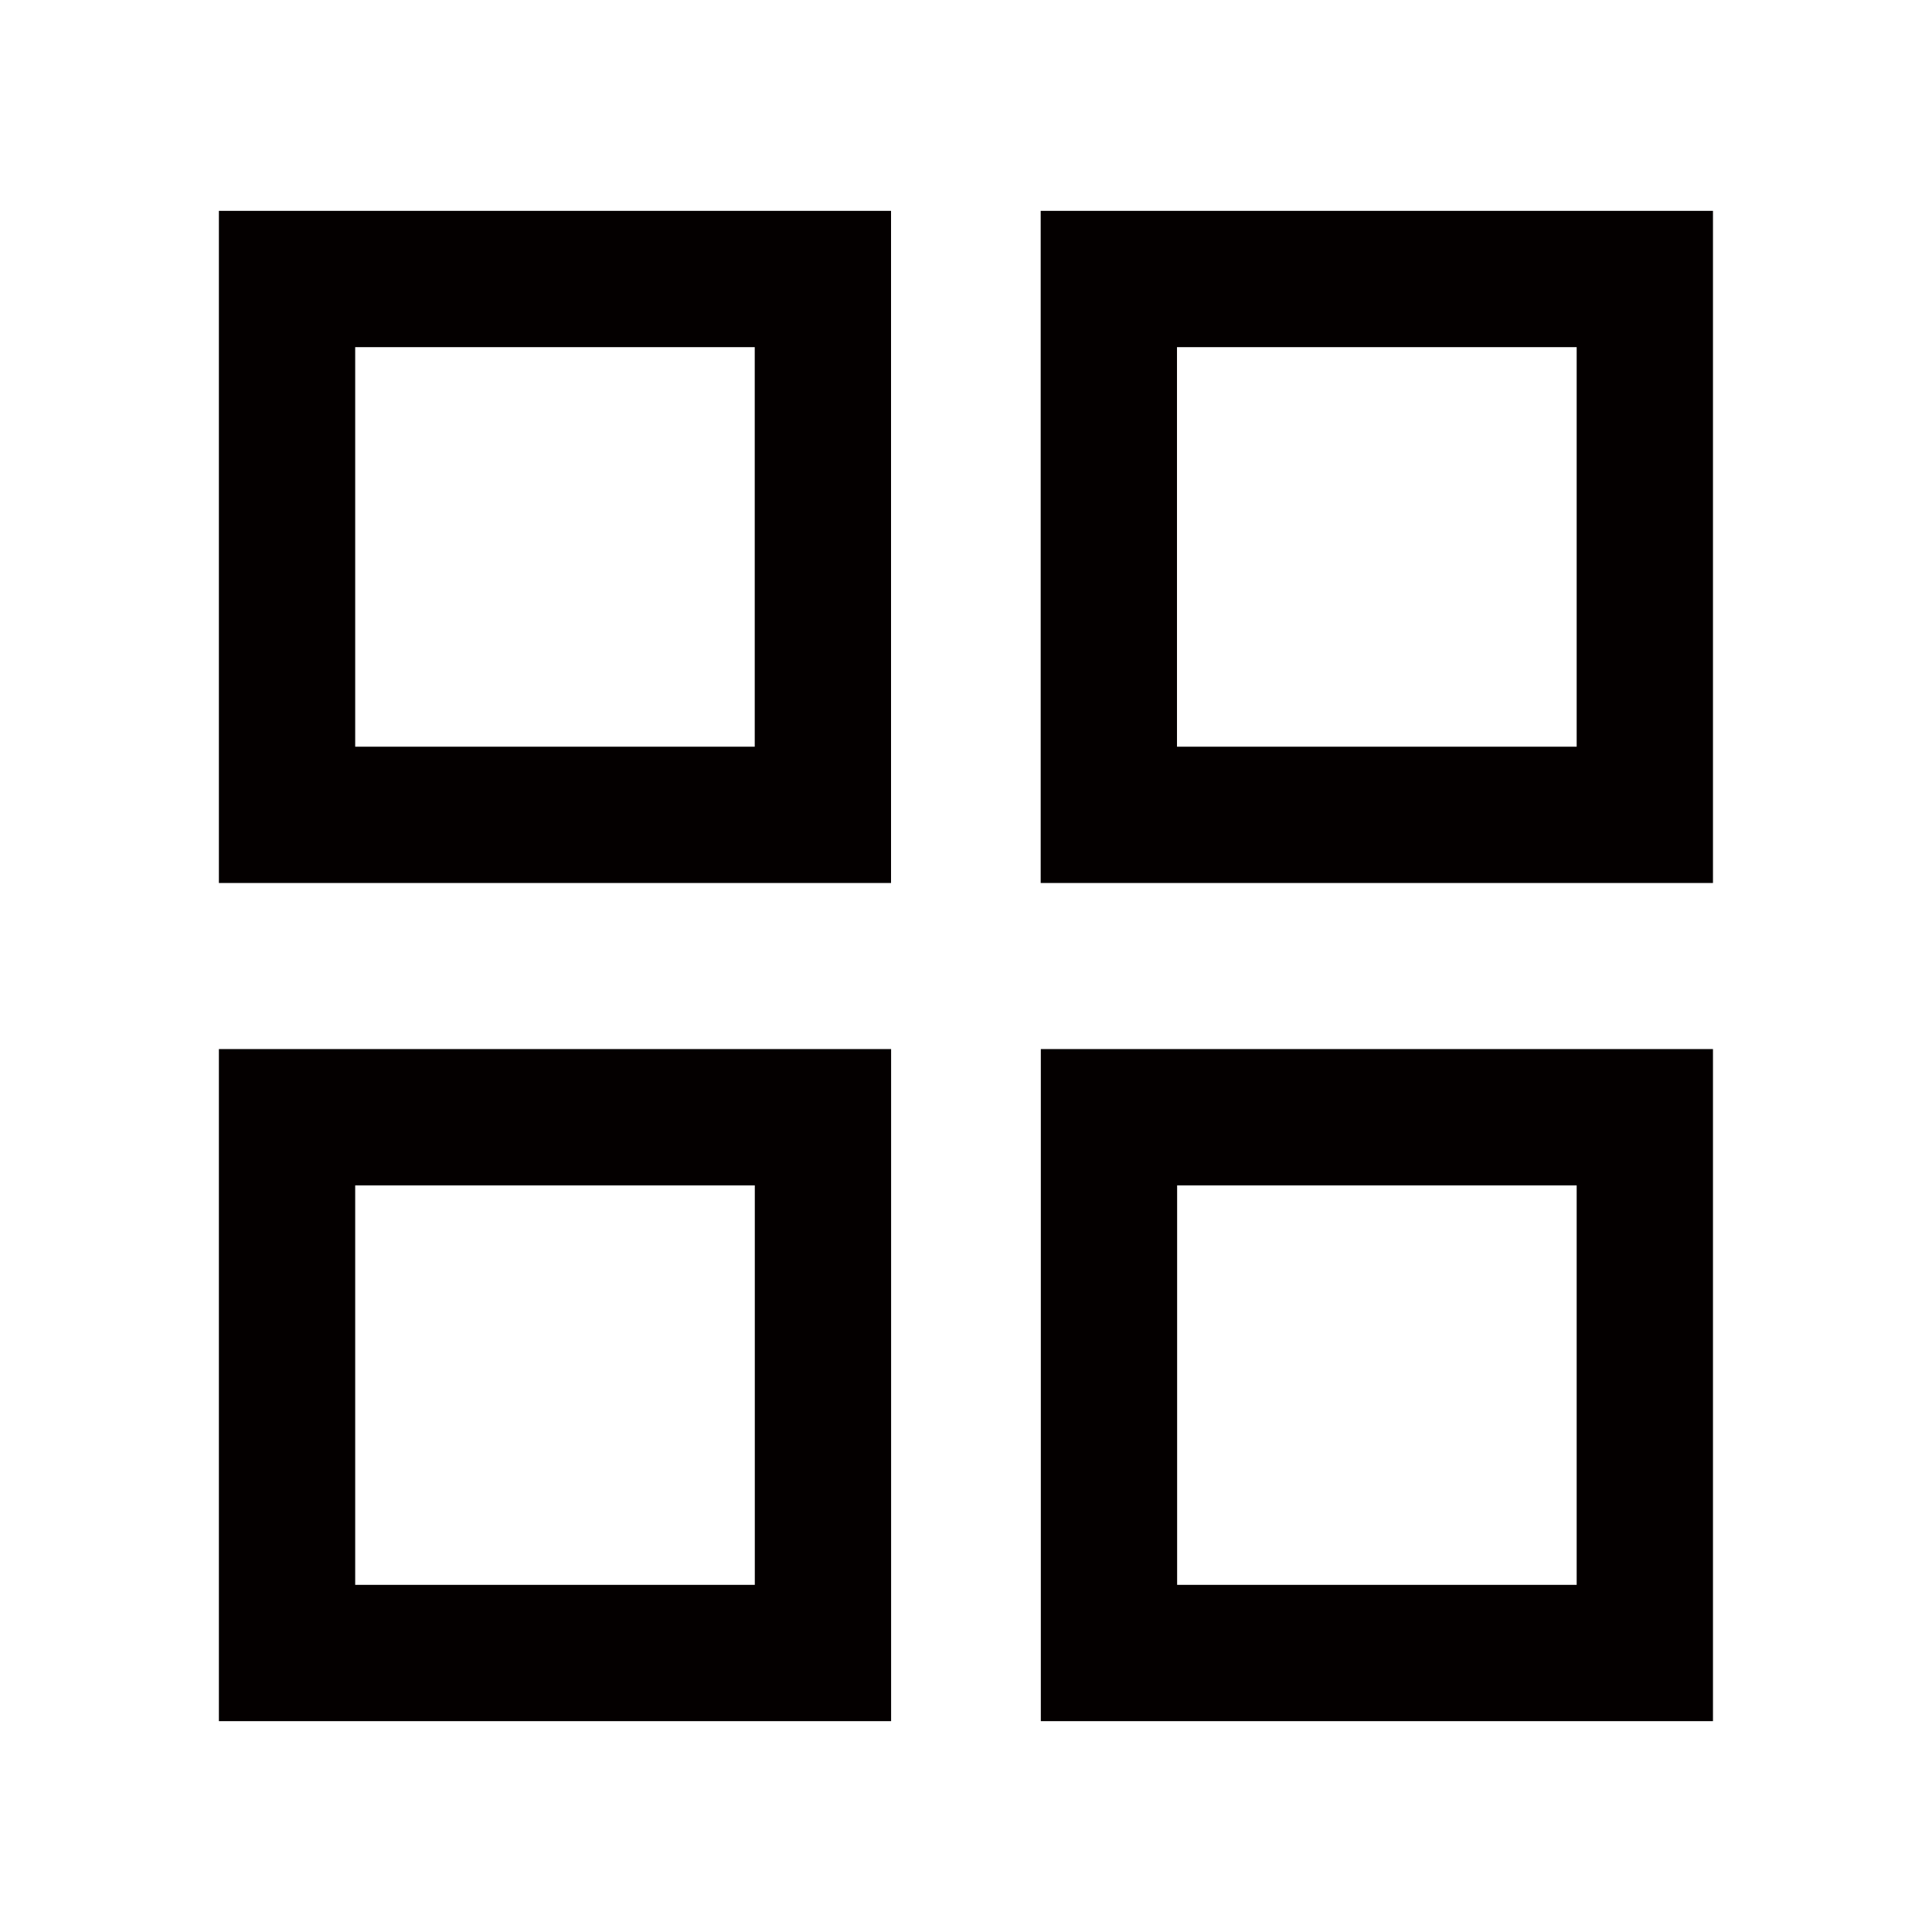
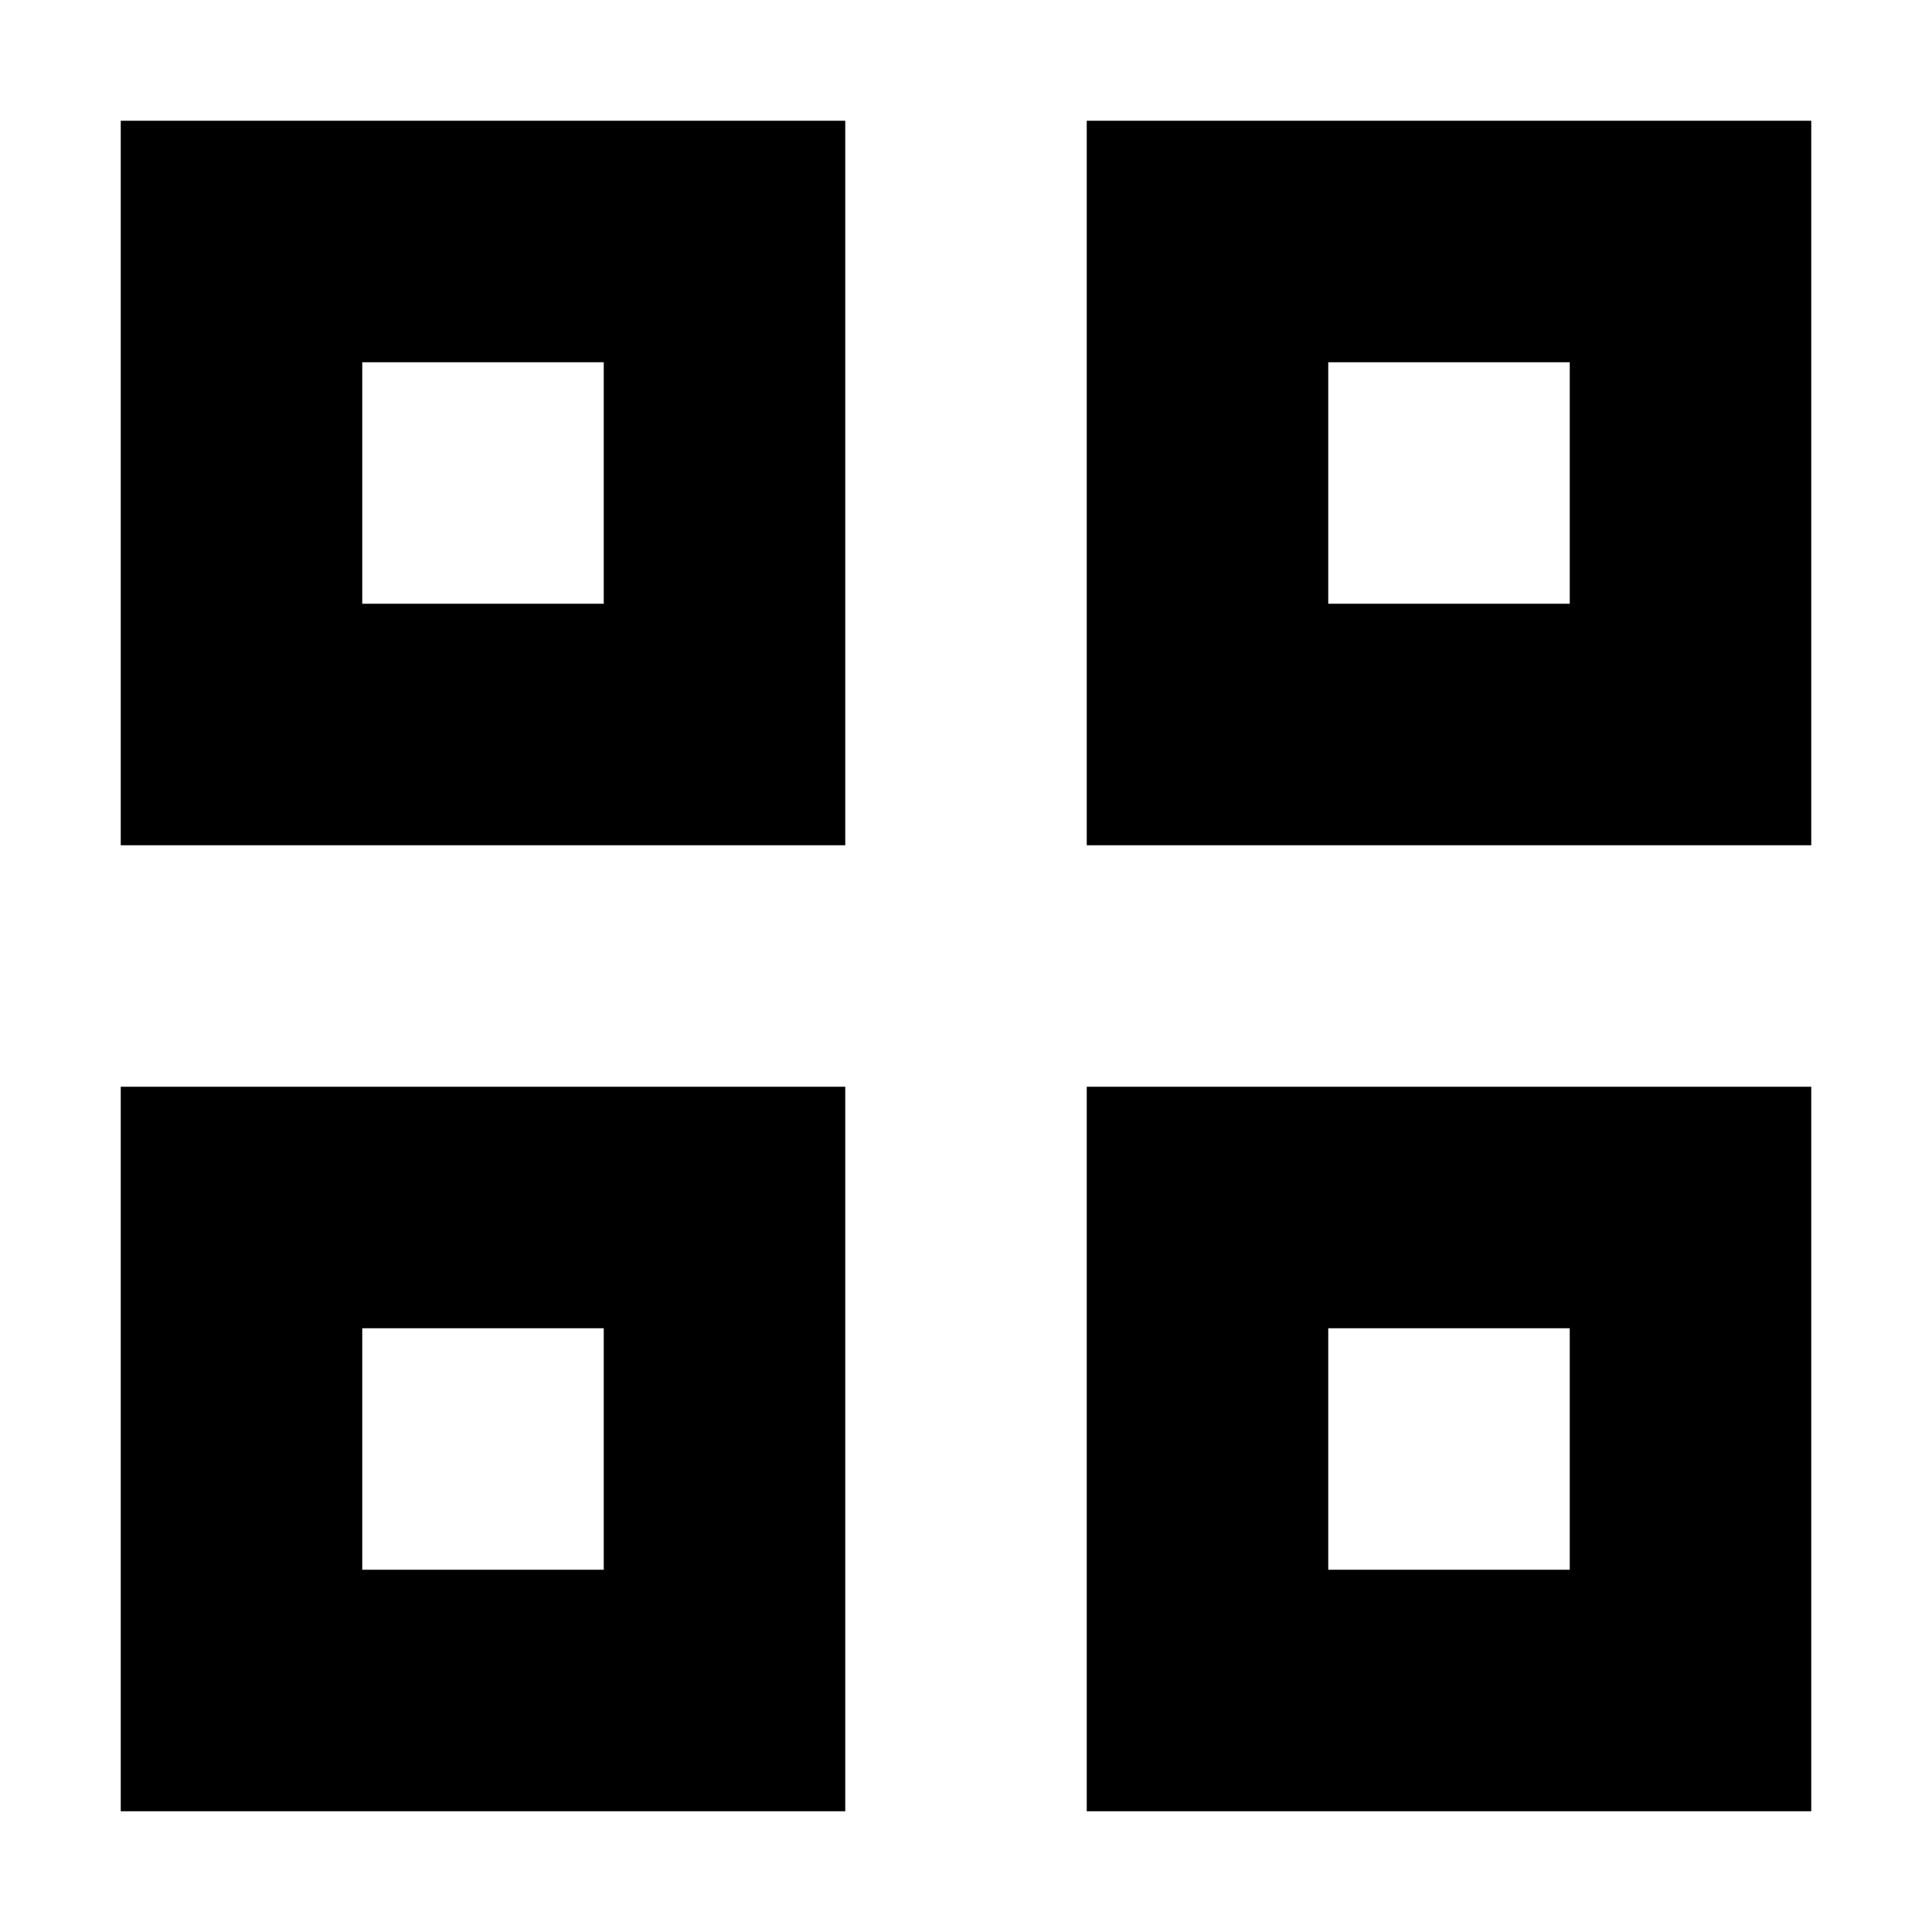
- <svg xmlns="http://www.w3.org/2000/svg" version="1.1" id="圖層_1" x="0px" y="0px" width="28.35px" height="28.35px" viewBox="0 0 28.35 28.35" enable-background="new 0 0 28.35 28.35" xml:space="preserve">
-   <g>
-     <g>
-       <rect x="4.212" y="4.094" fill-rule="evenodd" clip-rule="evenodd" fill="none" stroke="#040000" stroke-width="2" stroke-miterlimit="10" width="7.863" height="7.863" />
-       <rect x="16.271" y="4.094" fill-rule="evenodd" clip-rule="evenodd" fill="none" stroke="#040000" stroke-width="2" stroke-miterlimit="10" width="7.865" height="7.863" />
-     </g>
-     <g>
-       <rect x="4.212" y="16.394" fill-rule="evenodd" clip-rule="evenodd" fill="none" stroke="#040000" stroke-width="2" stroke-miterlimit="10" width="7.864" height="7.862" />
-       <rect x="16.273" y="16.394" fill-rule="evenodd" clip-rule="evenodd" fill="none" stroke="#040000" stroke-width="2" stroke-miterlimit="10" width="7.863" height="7.862" />
-     </g>
-   </g>
+ <svg xmlns="http://www.w3.org/2000/svg" viewBox="0 0 16 16" width="16" height="16">
+   <style>
+ 		tspan { white-space:pre }
+ 		.shp0 { fill: #000000 } 
+ 	</style>
+   <path id="Shape 1" class="shp0" d="M1 1L6 1L6 3L1 3L1 1ZM1 5L6 5L6 7L1 7L1 5ZM1 2L3 2L3 6L1 6L1 2ZM5 1L7 1L7 7L5 7L5 1Z" />
+   <path id="Shape 1 copy" class="shp0" d="M9 1L14 1L14 3L9 3L9 1ZM9 5L14 5L14 7L9 7L9 5ZM9 2L11 2L11 6L9 6L9 2ZM13 1L15 1L15 7L13 7L13 1Z" />
+   <path id="Shape 1 copy 2" class="shp0" d="M1 9L6 9L6 11L1 11L1 9ZM1 13L6 13L6 15L1 15L1 13ZM1 10L3 10L3 14L1 14L1 10ZM5 9L7 9L7 15L5 15L5 9Z" />
+   <path id="Shape 1 copy 3" class="shp0" d="M9 9L14 9L14 11L9 11L9 9ZM9 13L14 13L14 15L9 15L9 13ZM9 10L11 10L11 14L9 14L9 10ZM13 9L15 9L15 15L13 15L13 9Z" />
</svg>
